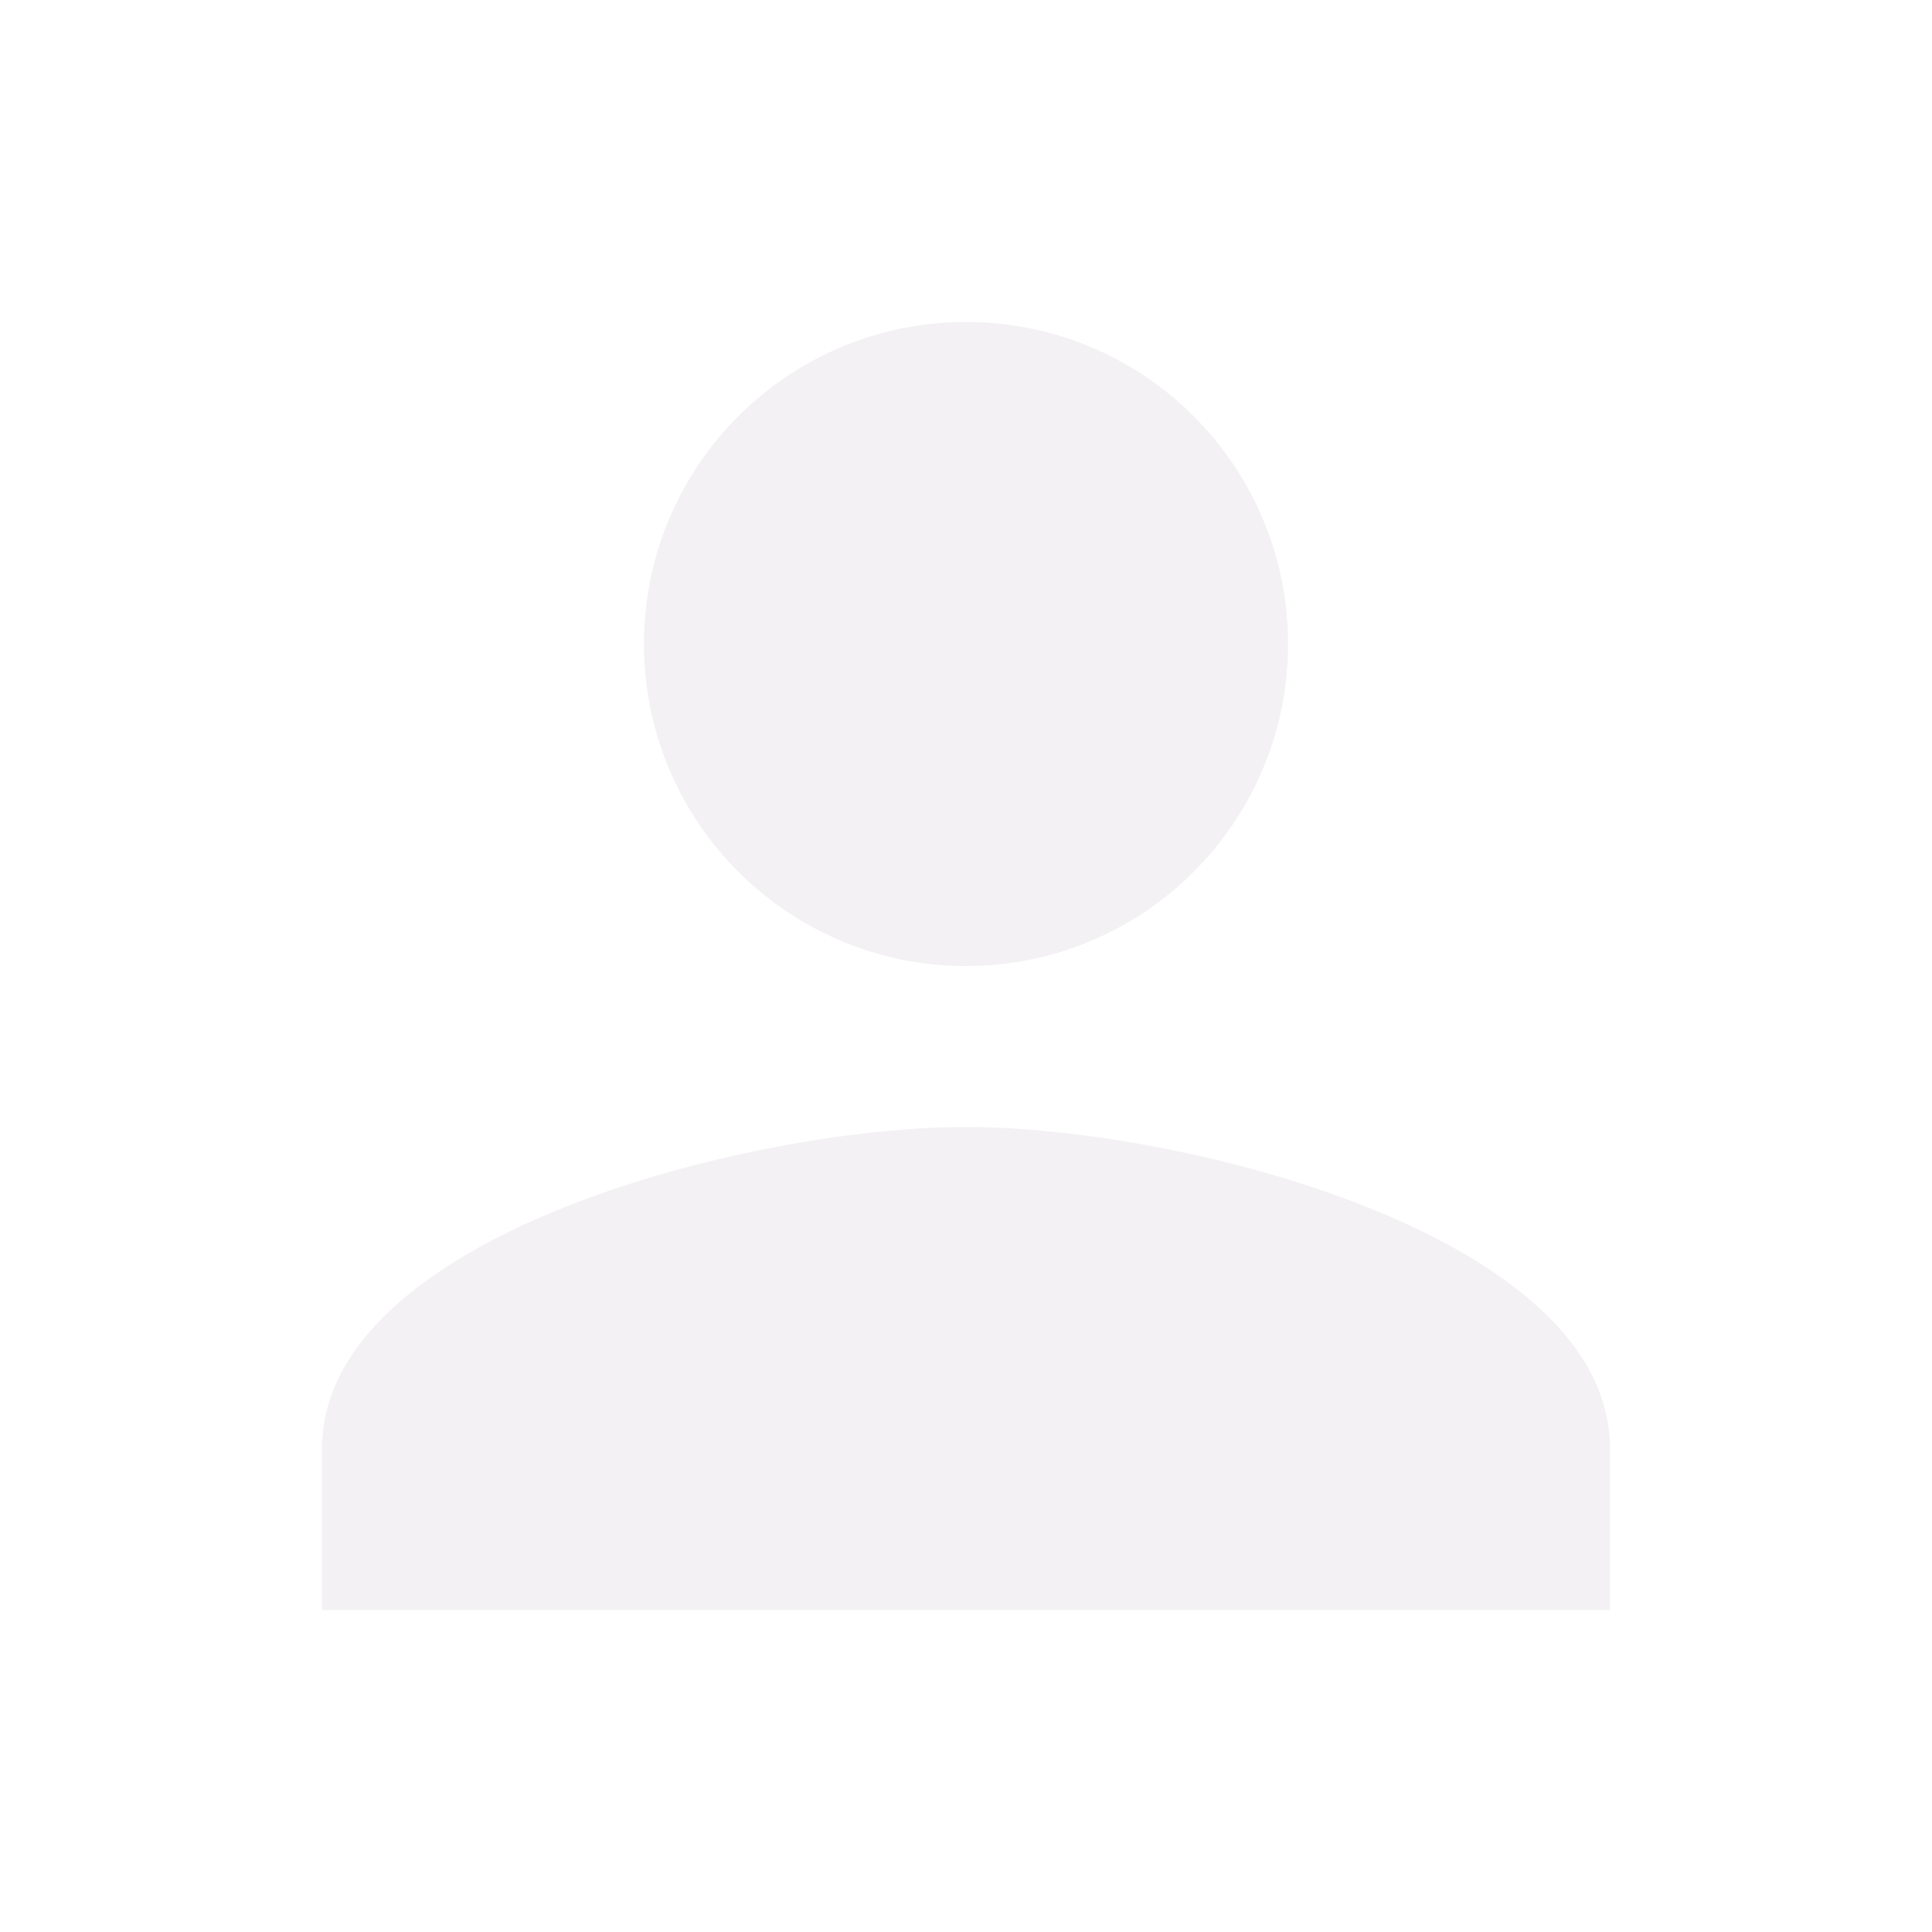
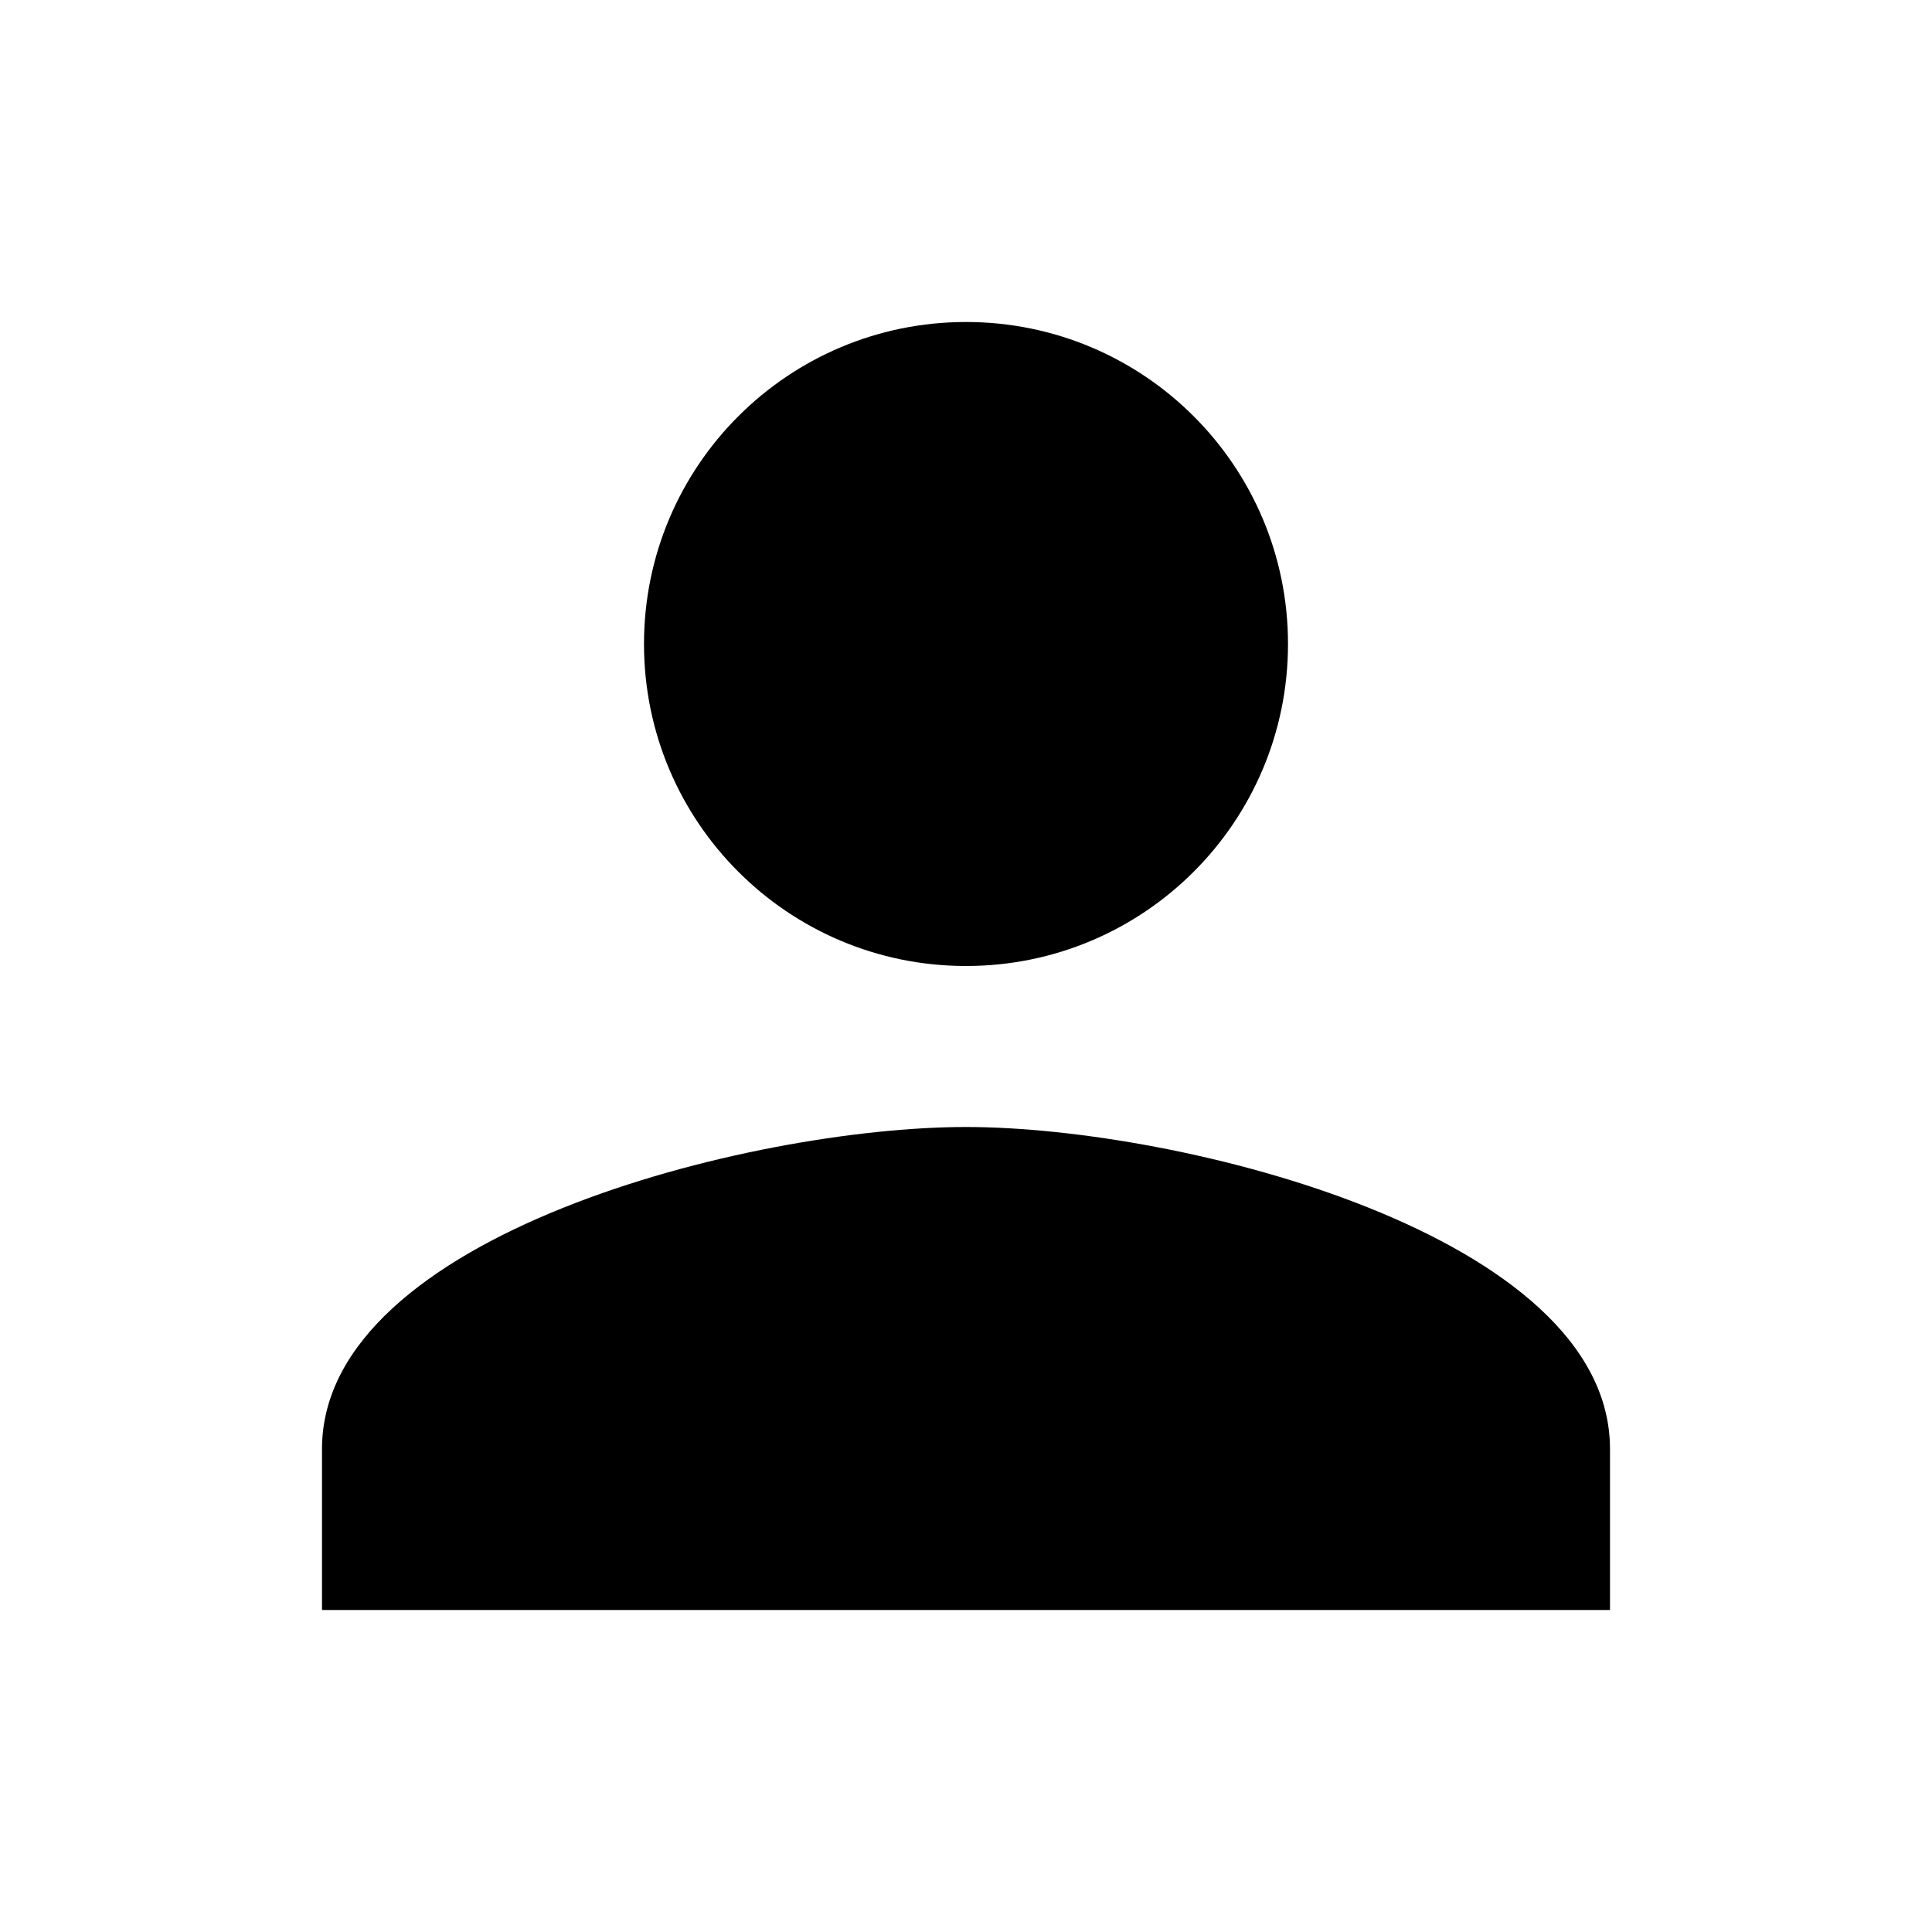
<svg xmlns="http://www.w3.org/2000/svg" height="24" viewBox="0 0 24 24" width="24">
  <path d="M0 0h24v24H0z" fill="none" />
-   <path class="capacity-icon" d="M12 12c2.21 0 4-1.79 4-4s-1.79-4-4-4-4 1.79-4 4 1.79 4 4 4zm0 2c-2.67 0-8 1.34-8 4v2h16v-2c0-2.66-5.33-4-8-4z" fill="#F3F1F3" />
+   <path class="capacity-icon" d="M12 12c2.21 0 4-1.79 4-4s-1.79-4-4-4-4 1.79-4 4 1.79 4 4 4zm0 2c-2.67 0-8 1.34-8 4v2h16v-2c0-2.66-5.33-4-8-4z" />
</svg>
